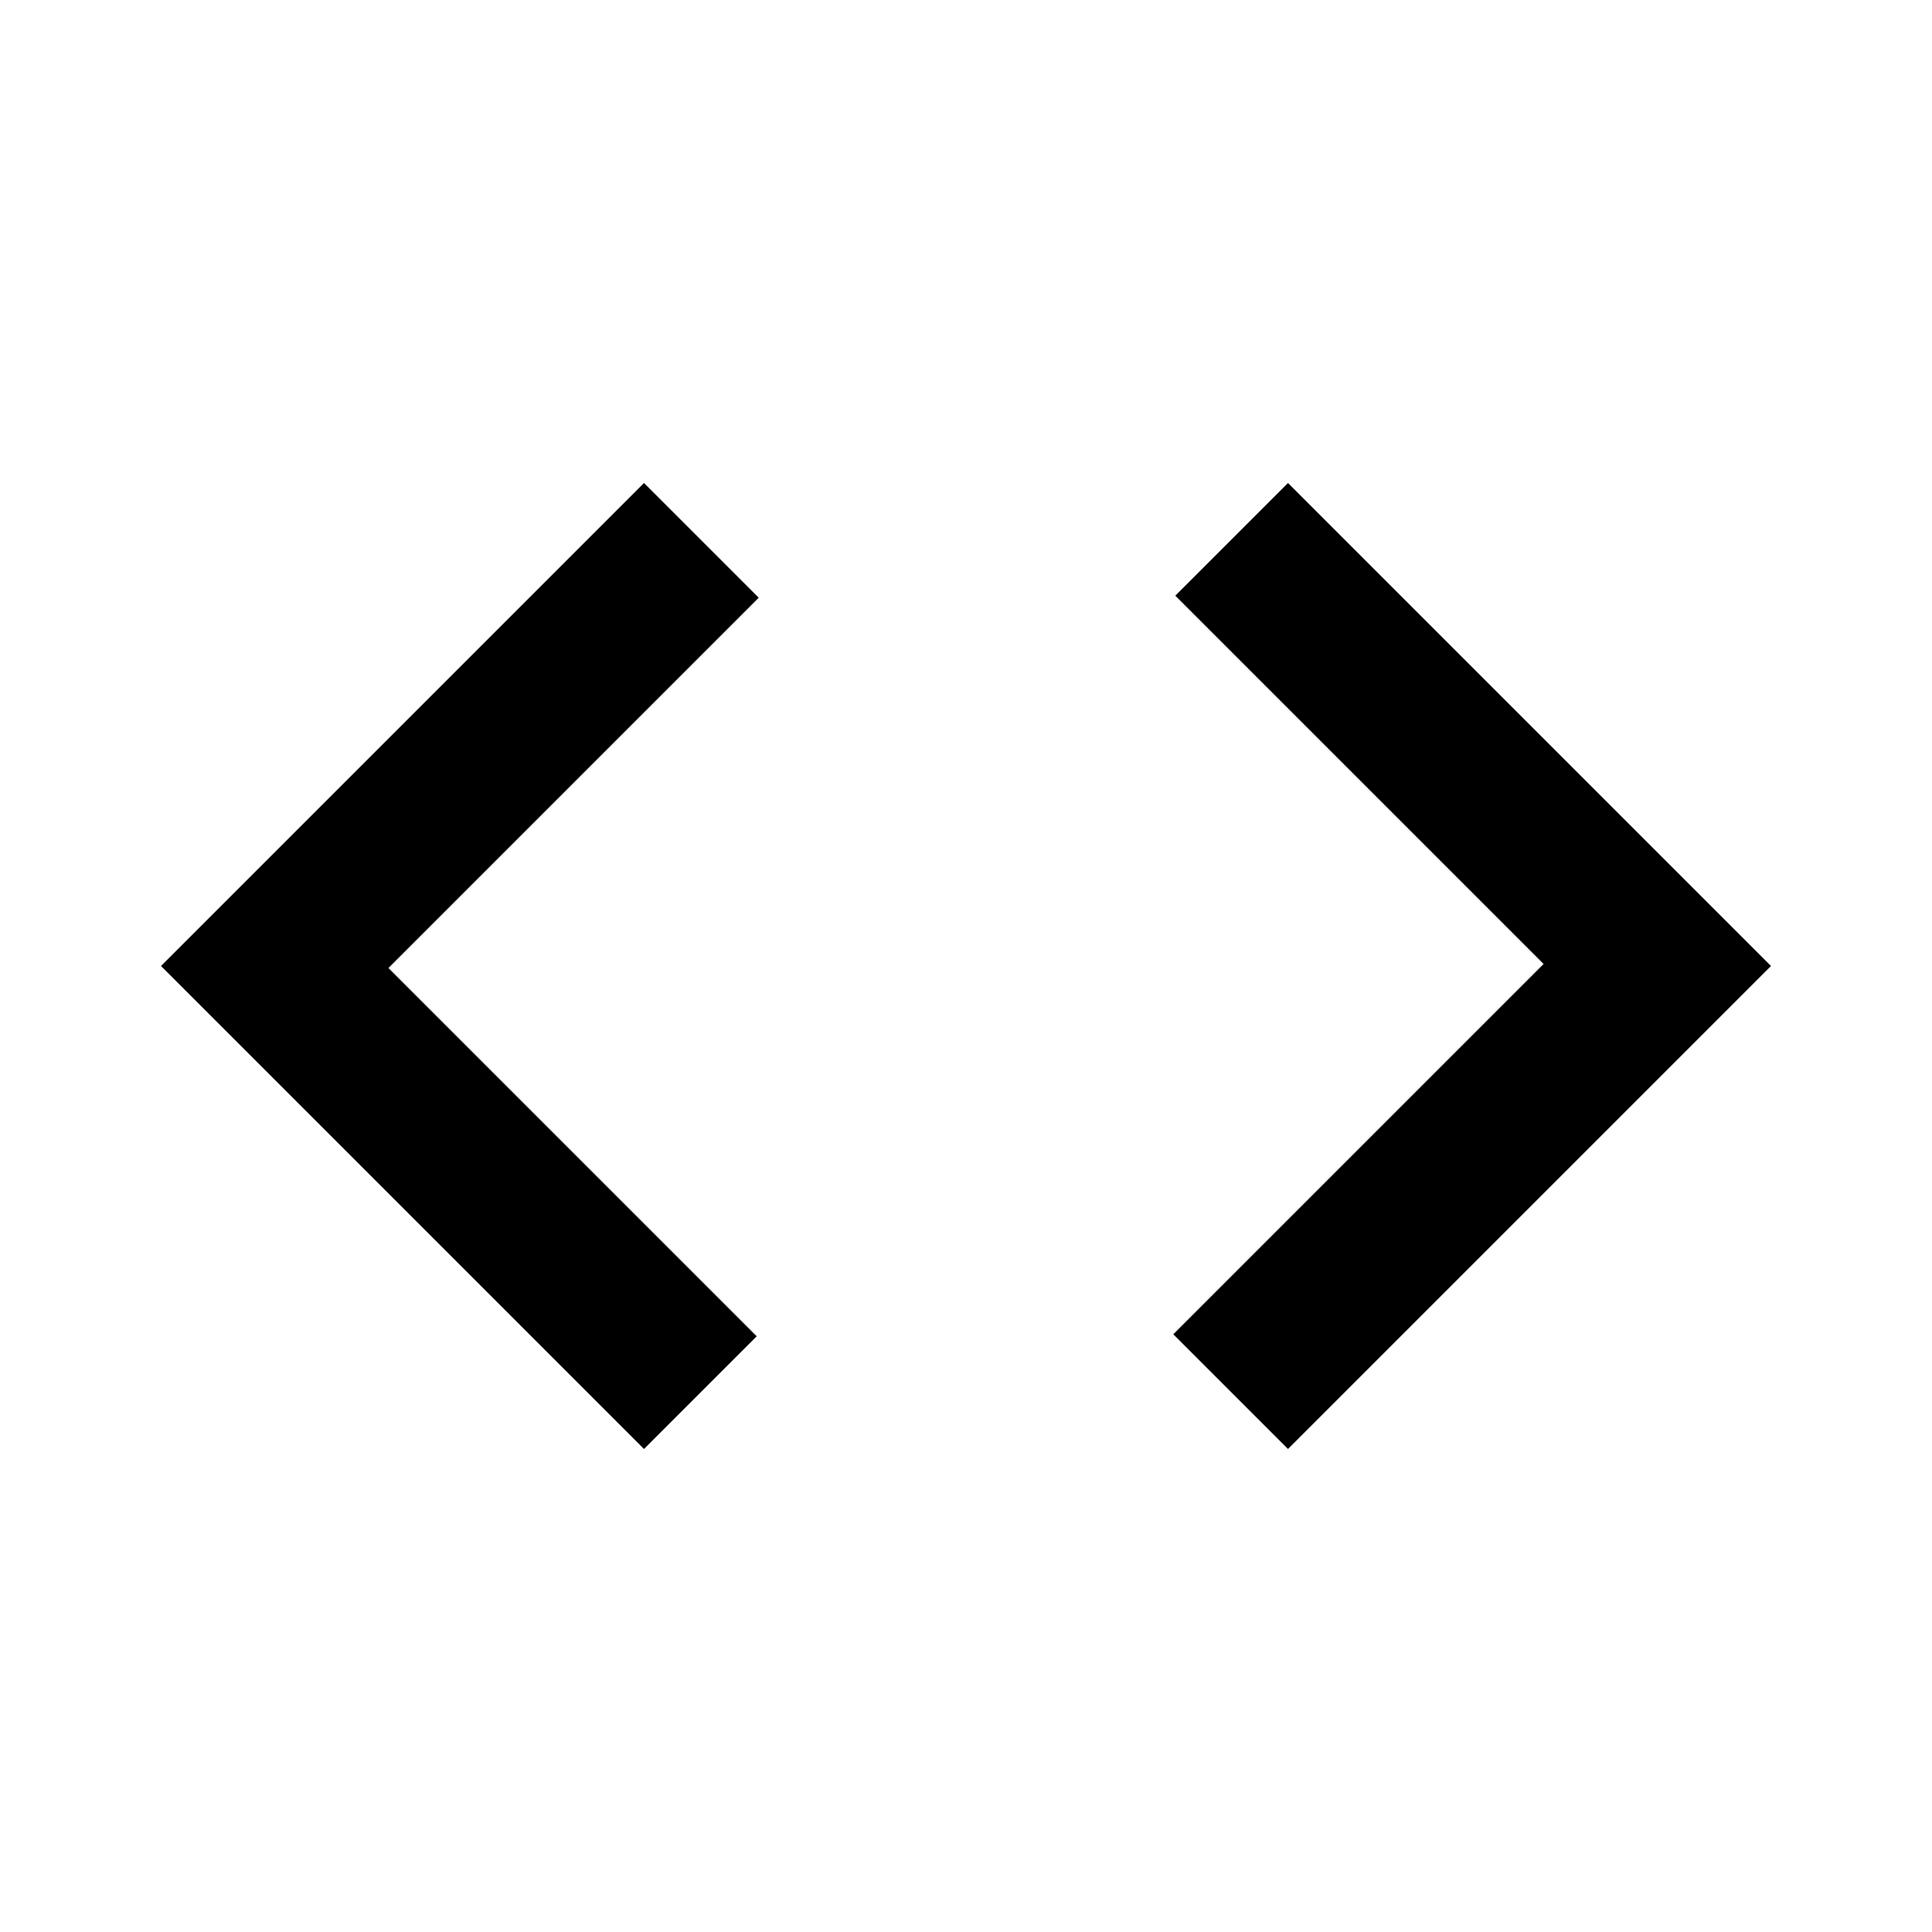
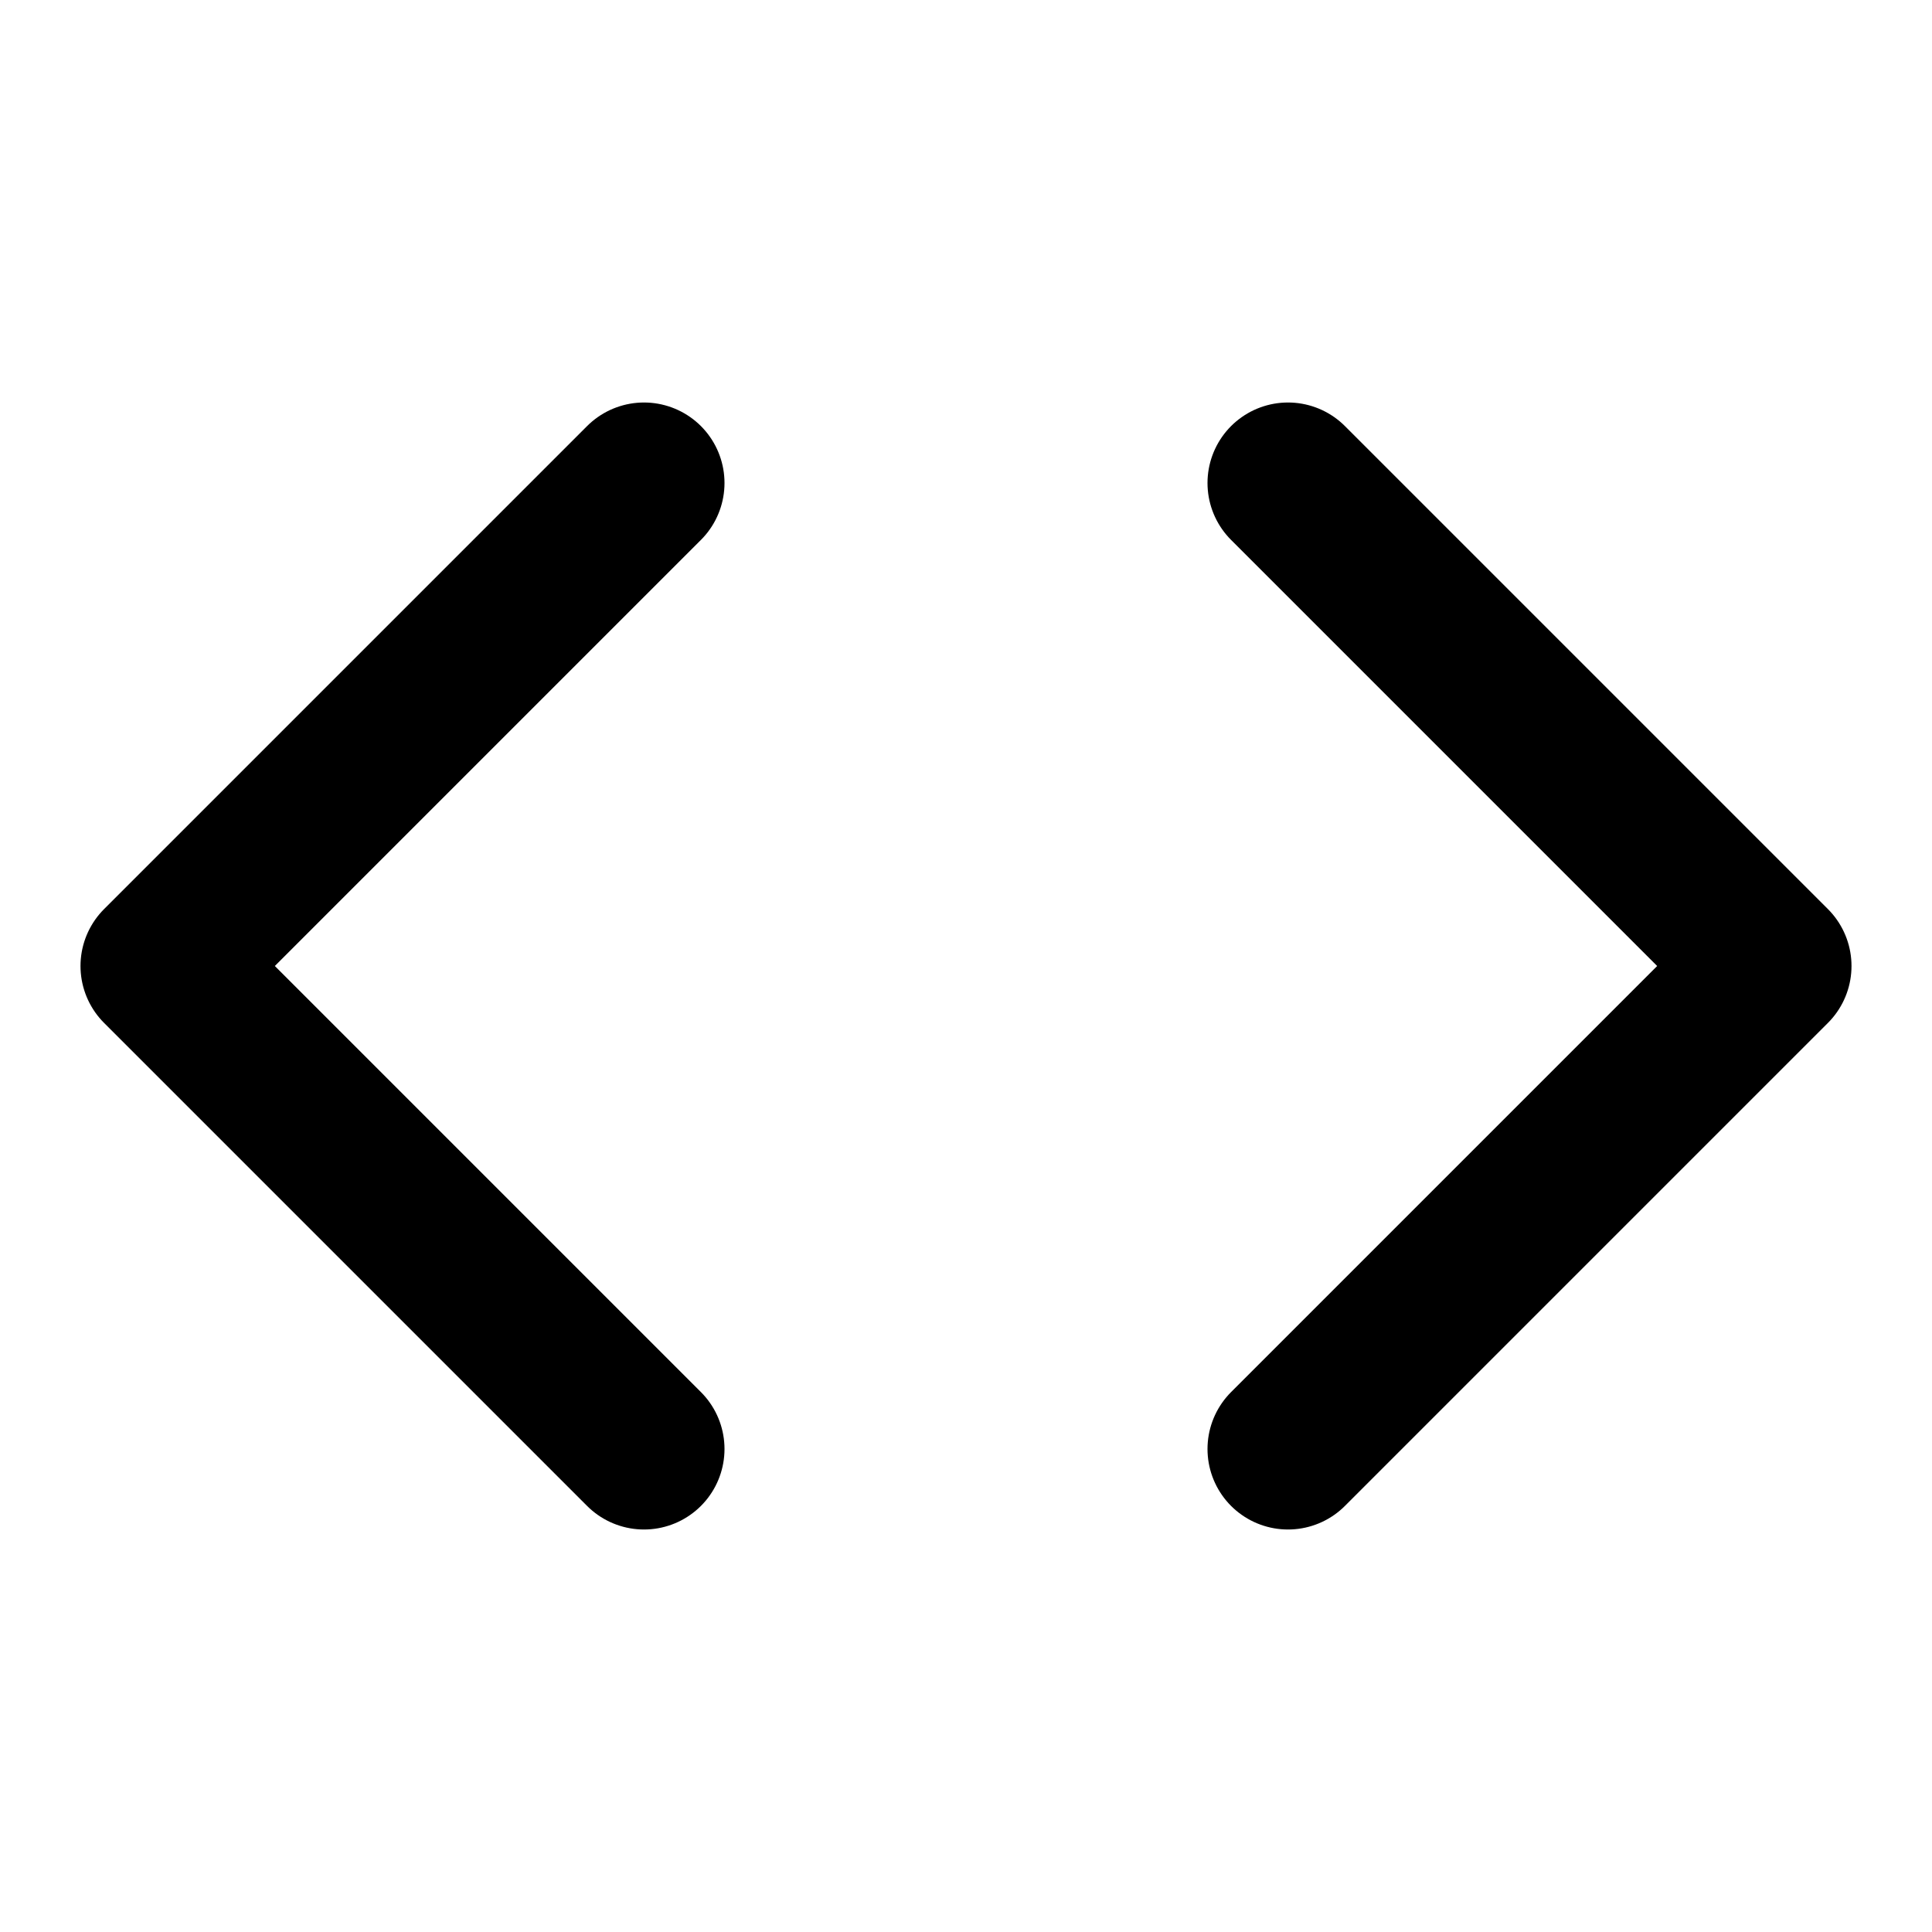
- <svg xmlns="http://www.w3.org/2000/svg" width="32" height="32" viewBox="0 0 24 24">
-   <path fill="currentColor" d="m8 18l-6-6l6-6l1.425 1.425l-4.6 4.6L9.4 16.6zm8 0l-1.425-1.425l4.6-4.6L14.6 7.4L16 6l6 6z" />
+ <svg xmlns="http://www.w3.org/2000/svg" width="24" height="24" viewBox="0 0 24 24" fill="none" stroke="currentColor" stroke-width="2" stroke-linecap="round" stroke-linejoin="round" class="lucide lucide-code preview-icon">
+   <path d="m16 18 6-6-6-6" />
+   <path d="m8 6-6 6 6 6" />
</svg>
